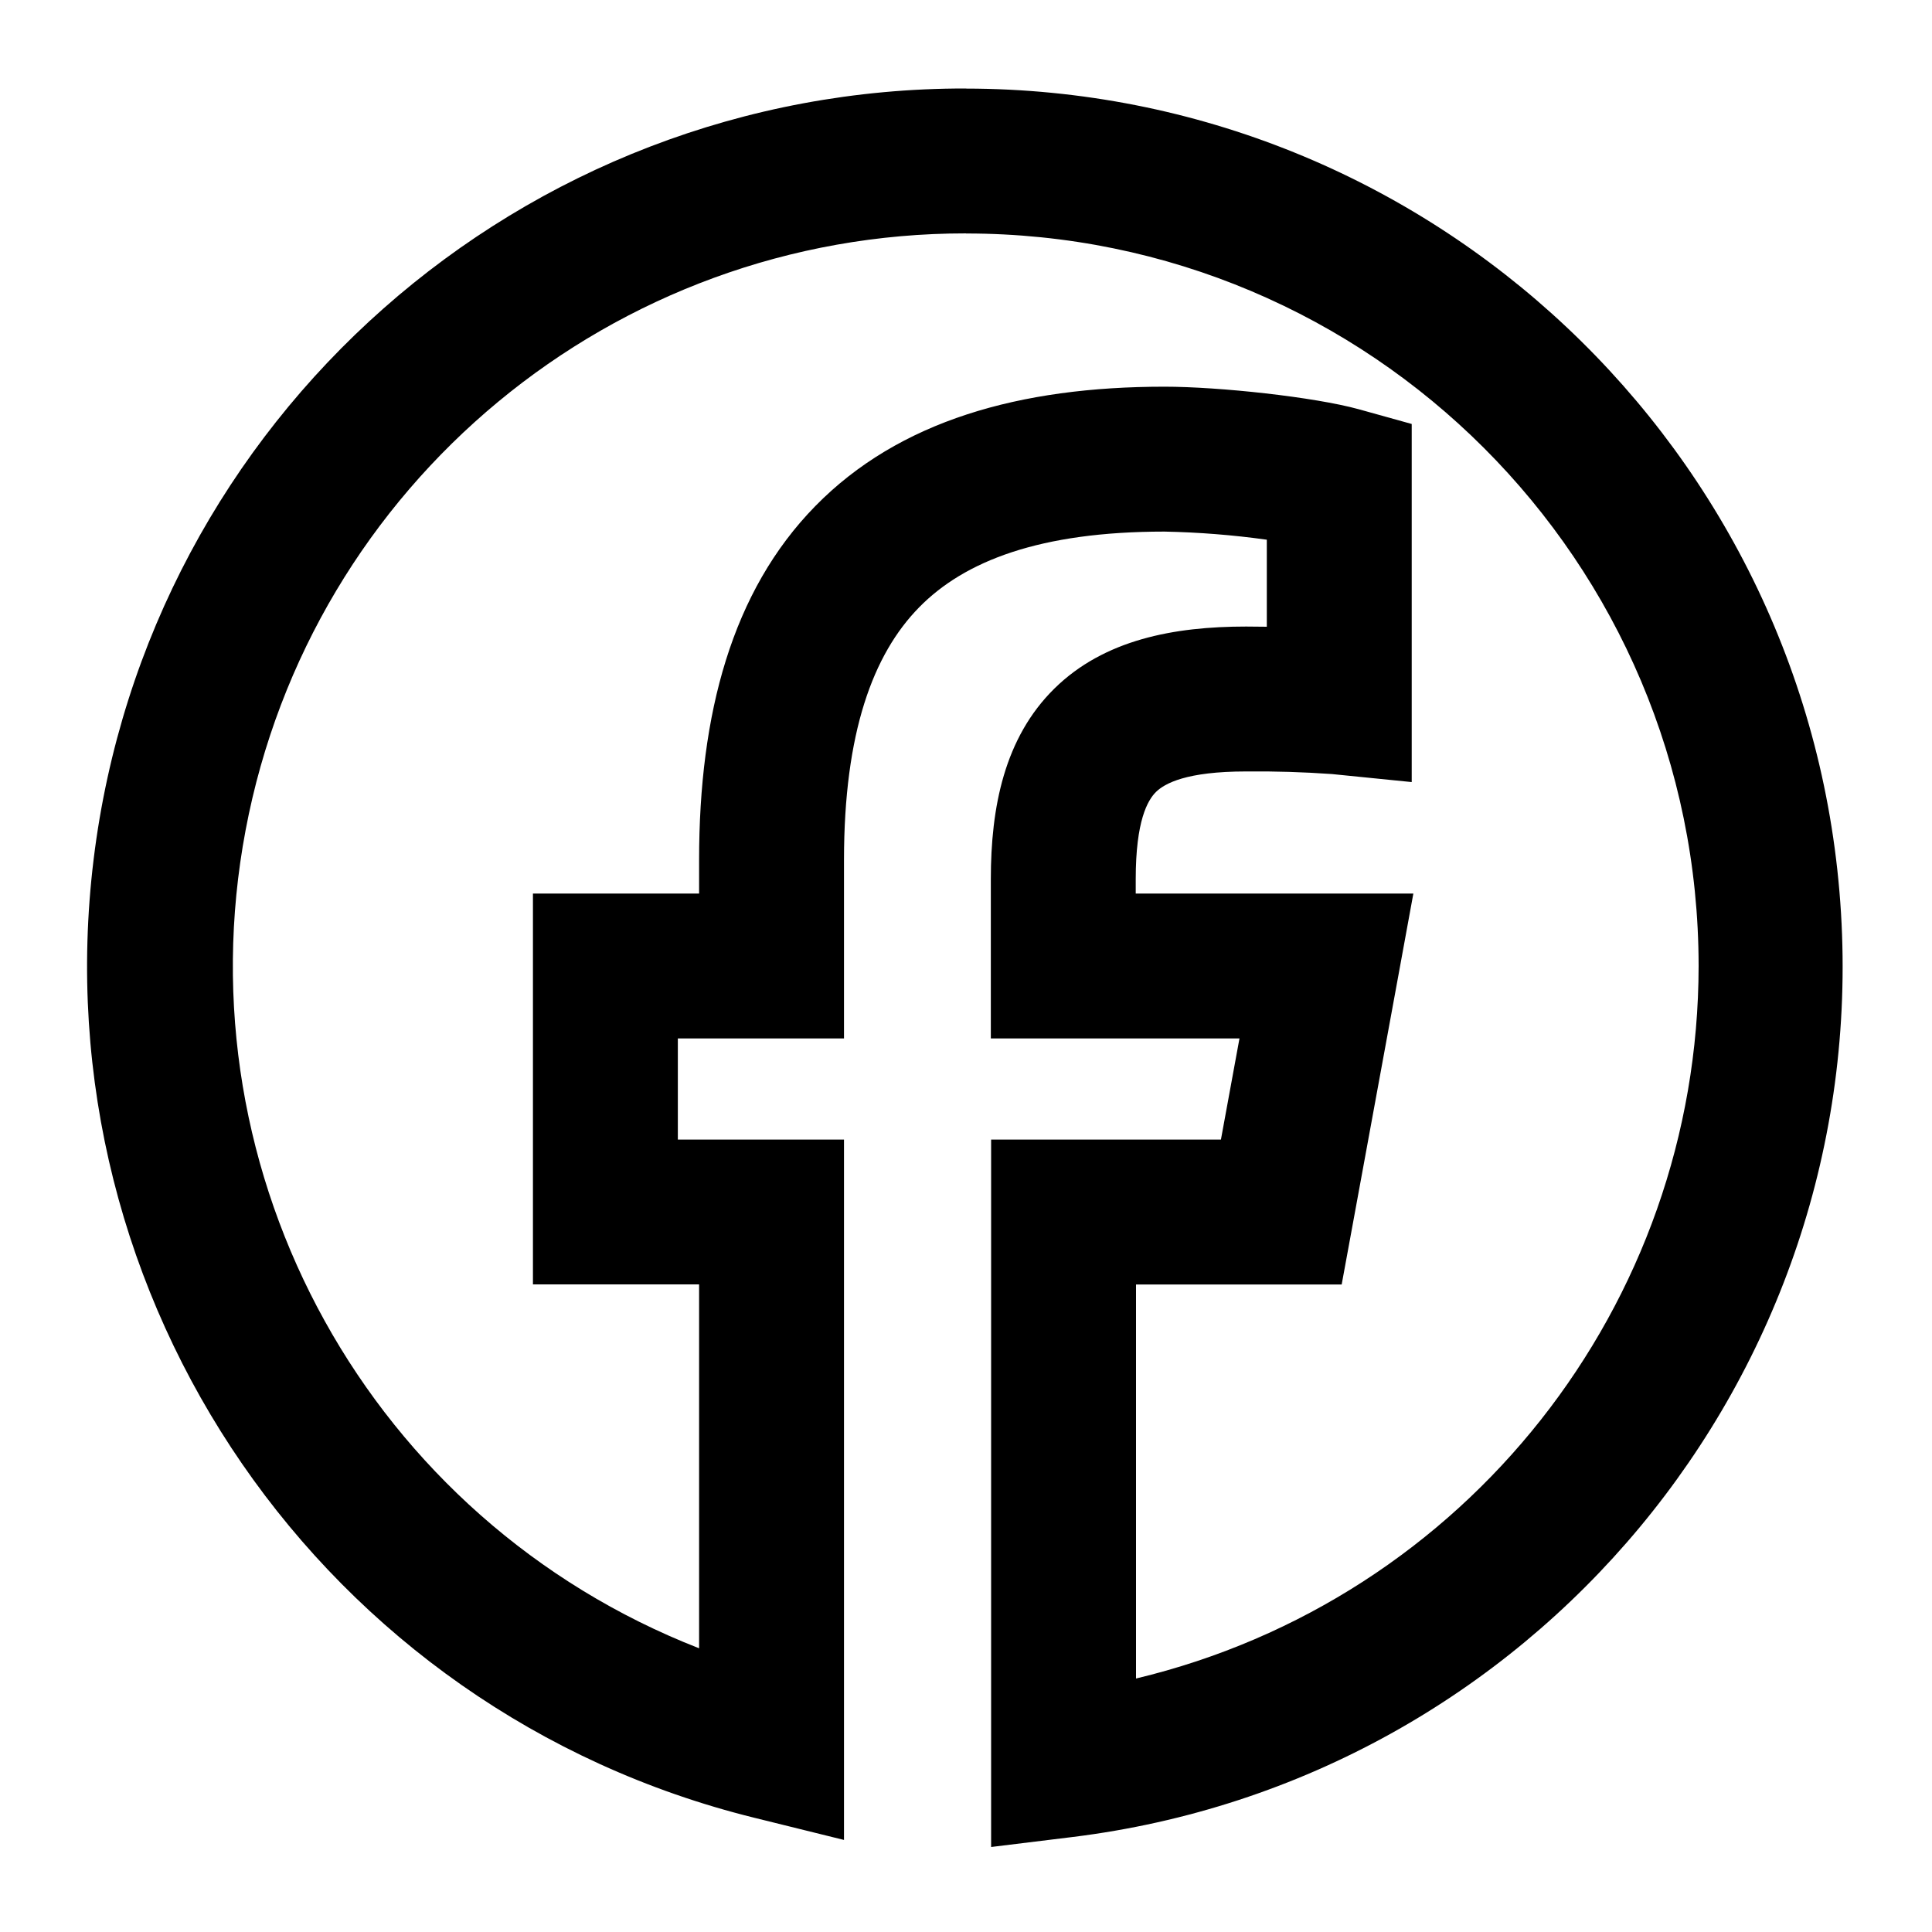
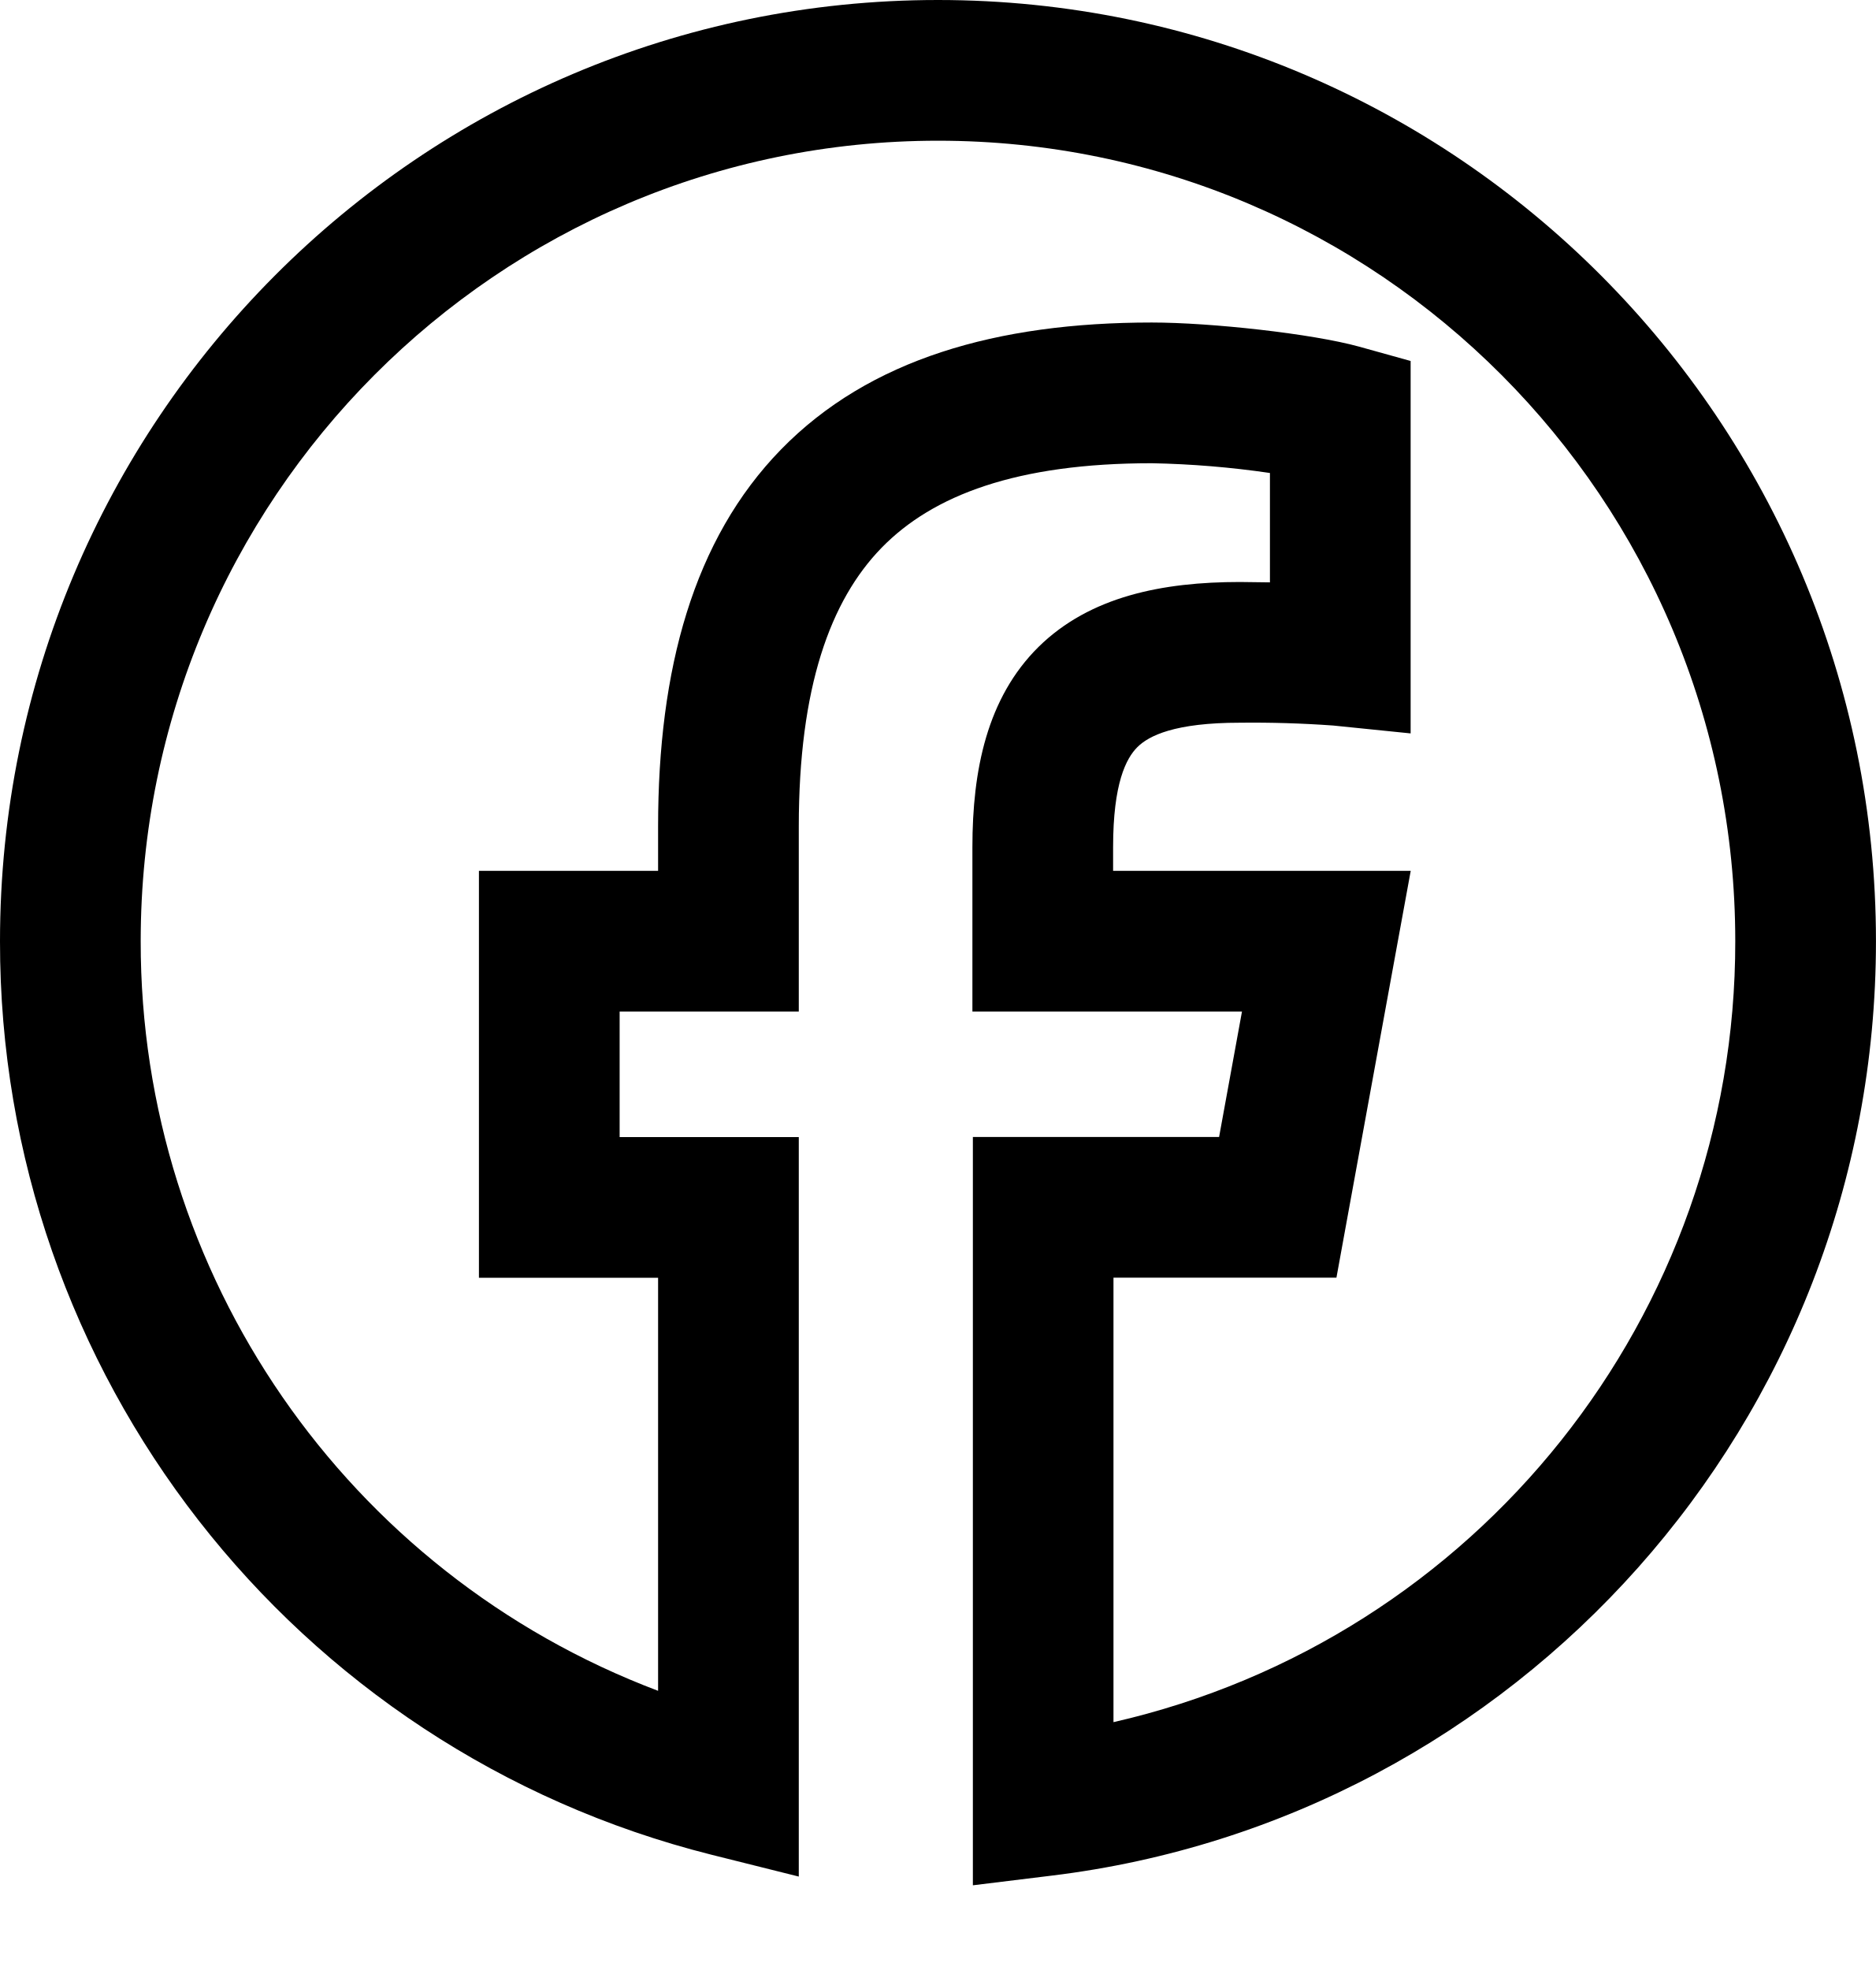
- <svg xmlns="http://www.w3.org/2000/svg" width="20" height="20" fill="none" data-fui-icon="true" viewBox="0 0 20 20">
-   <path fill="currentColor" d="M10 .917a9.084 9.084 0 0 1 1.1 18.1l-.84.103v-7.323h2.379l.192-1.047h-2.574V9.1c0-.743.14-1.462.658-1.972.515-.507 1.238-.642 1.985-.642l.214.002v-.901a9 9 0 0 0-1.06-.084c-1.287 0-2.07.304-2.541.786-.475.485-.776 1.293-.776 2.614v1.847h-1.72v1.047h1.72v7.25l-.93-.23A9.083 9.083 0 0 1 10 .916m0 1.5a7.583 7.583 0 0 0-2.763 14.647v-3.767h-1.72V9.25h1.72v-.347c0-1.515.34-2.783 1.203-3.664.866-.884 2.118-1.236 3.614-1.236.57 0 1.552.107 2.01.233l.55.153v3.707l-.826-.083a11 11 0 0 0-.888-.027c-.619 0-.843.124-.933.212-.087.086-.21.299-.21.902v.15h2.874l-.162.886-.467 2.546-.113.615H11.76v4.079A7.59 7.59 0 0 0 17.584 10 7.584 7.584 0 0 0 10 2.417" />
+ <svg xmlns="http://www.w3.org/2000/svg" width="20" height="21" fill="none" data-fui-icon="true" viewBox="0 0 20 21">
+   <path fill="currentColor" d="M10 0c5.525 0 10 4.495 10 10.033 0 5.128-3.834 9.359-8.788 9.961l-.84.103V12.12h2.625l.244-1.337h-2.874V9.03c0-.819.155-1.59.705-2.134.549-.54 1.324-.692 2.147-.692q.165.001.32.004V5.042a10 10 0 0 0-1.26-.104c-1.44 0-2.333.341-2.879.9-.549.563-.884 1.49-.884 2.974v1.971h-1.91v1.338h1.91v7.883l-.932-.233A10.03 10.03 0 0 1 0 10.034C0 4.495 4.475 0 10 0m0 1.5c-4.692 0-8.5 3.818-8.5 8.533a8.53 8.53 0 0 0 5.516 7.991v-4.403h-1.91V9.283h1.91v-.471c0-1.677.376-3.062 1.311-4.021.94-.963 2.302-1.353 3.952-1.353.63 0 1.711.119 2.21.257l.55.153v3.97l-.826-.084a12 12 0 0 0-.994-.03c-.694 0-.97.138-1.093.26-.12.12-.259.385-.259 1.066v.253h3.173l-.162.885-.518 2.837-.112.615h-2.377v4.738a8.53 8.53 0 0 0 6.629-8.325C18.5 5.318 14.692 1.5 10 1.5" />
</svg>
